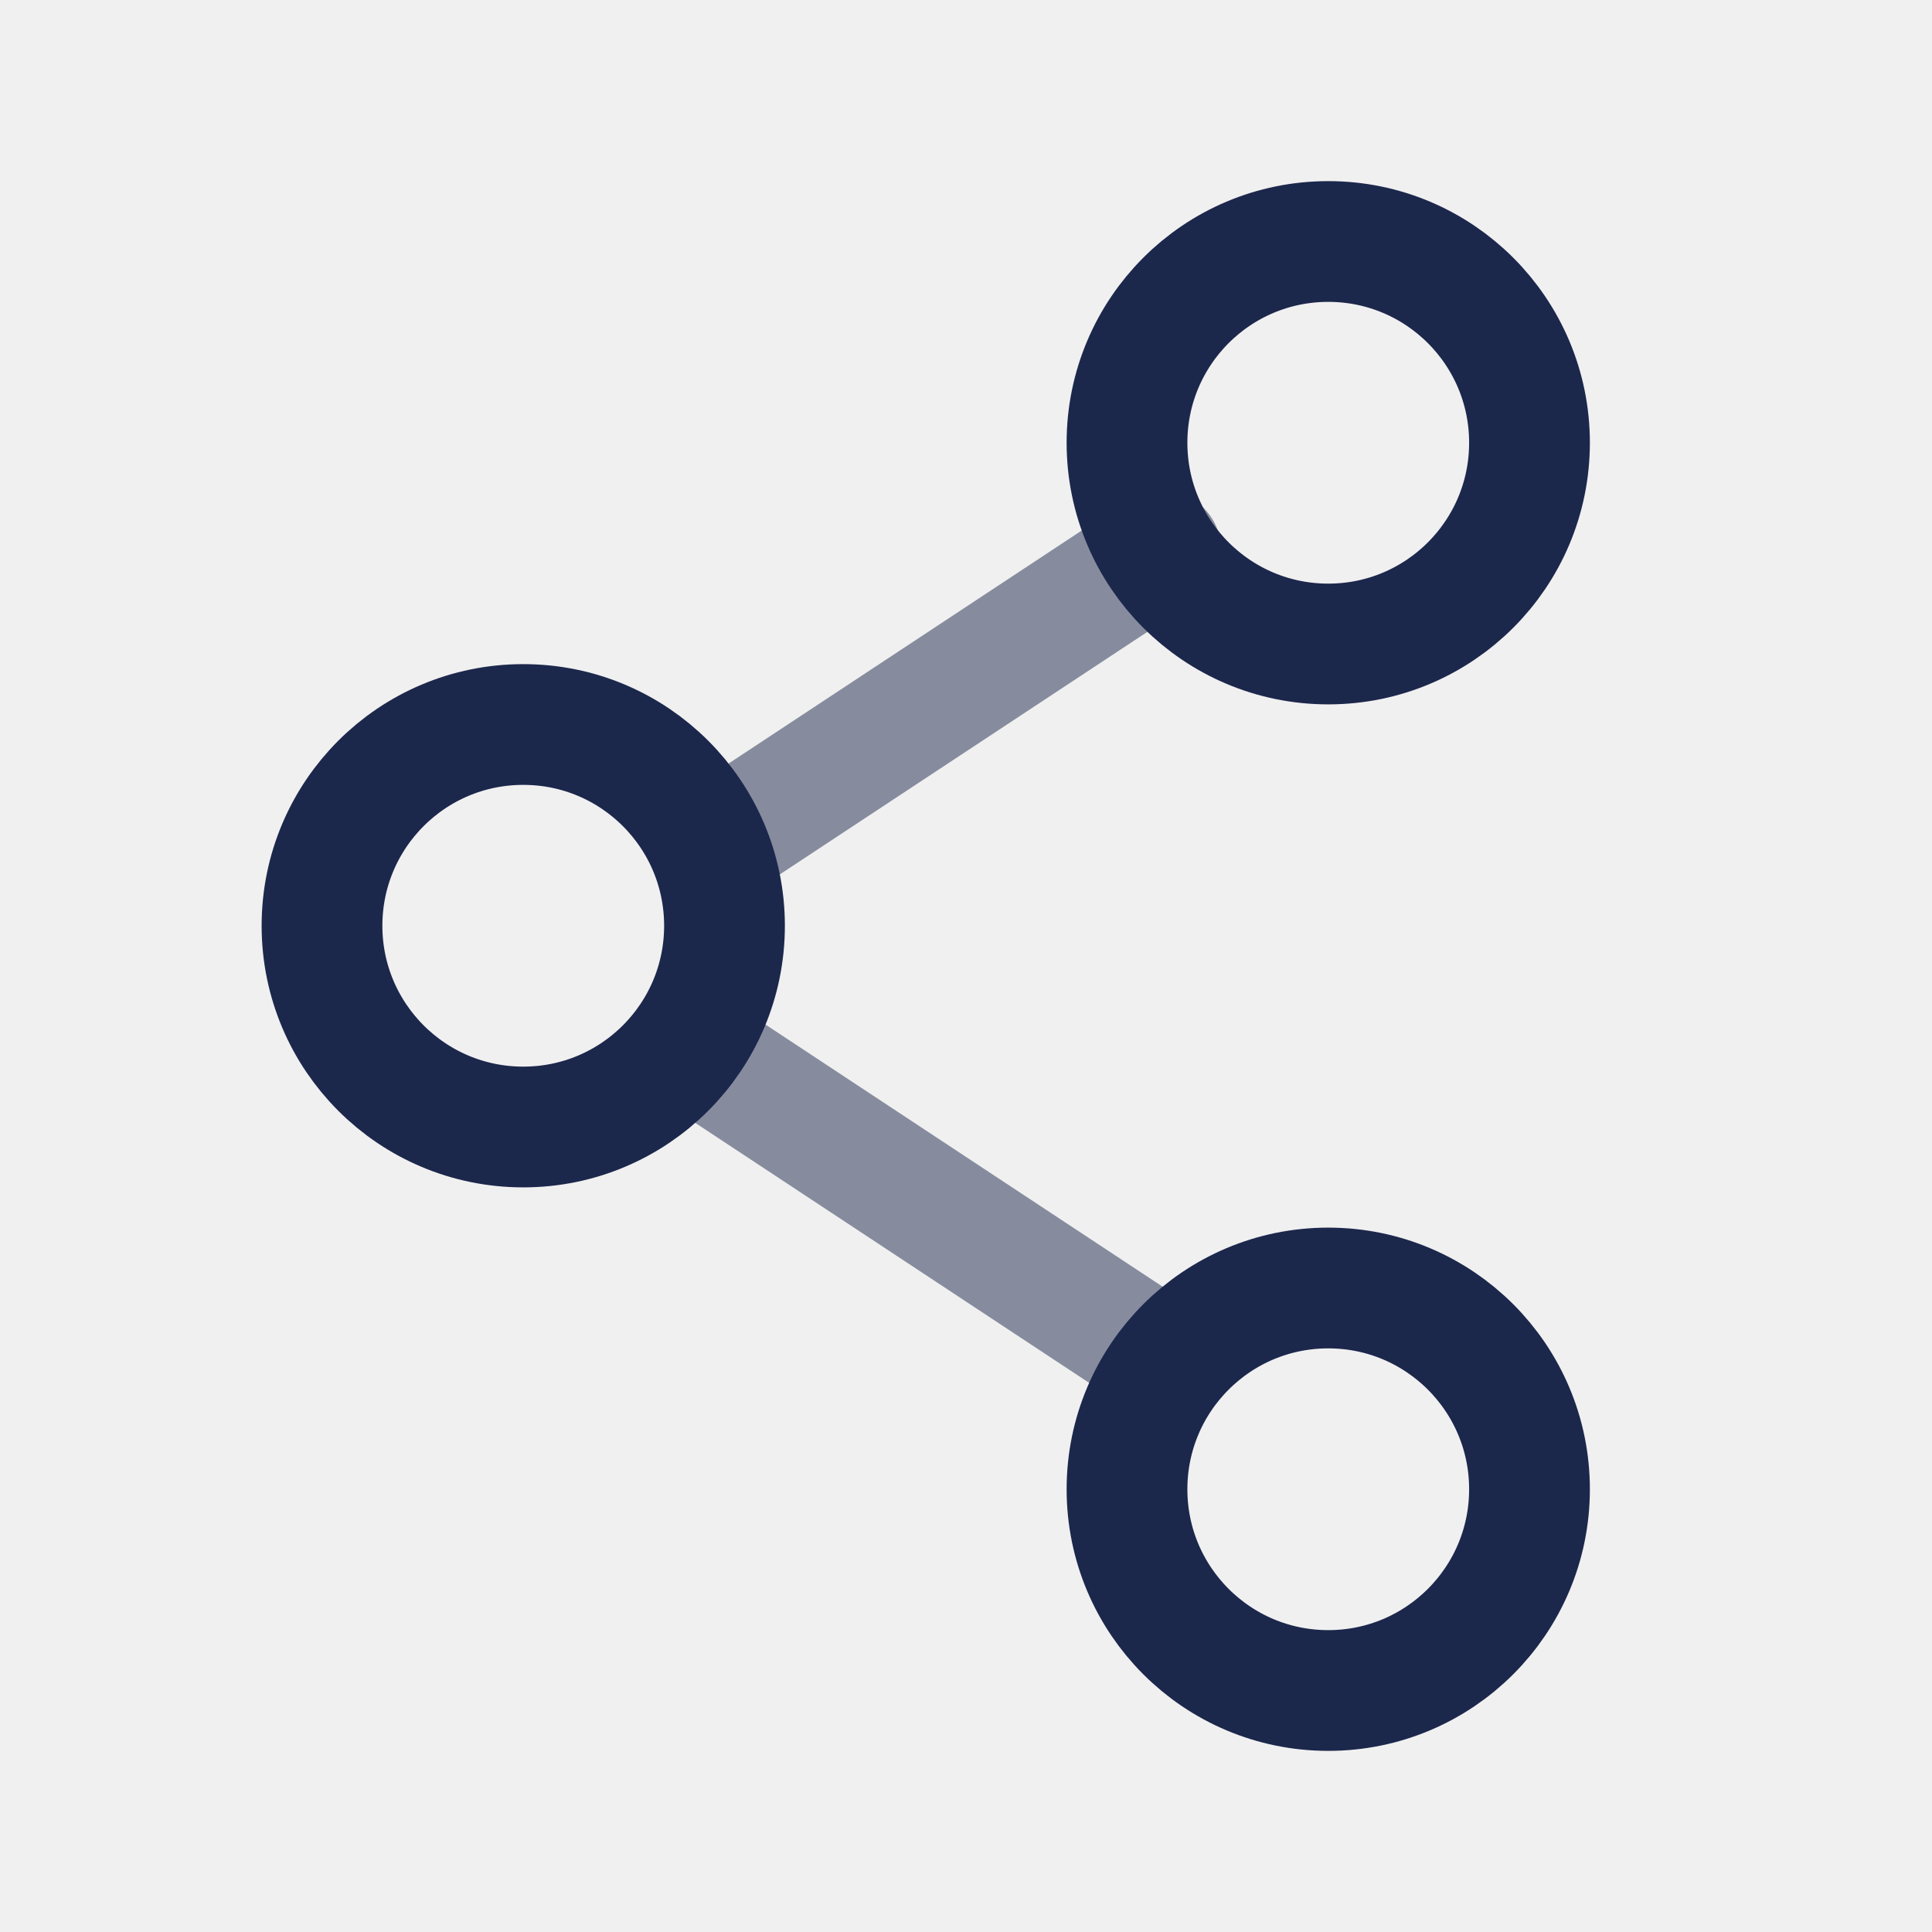
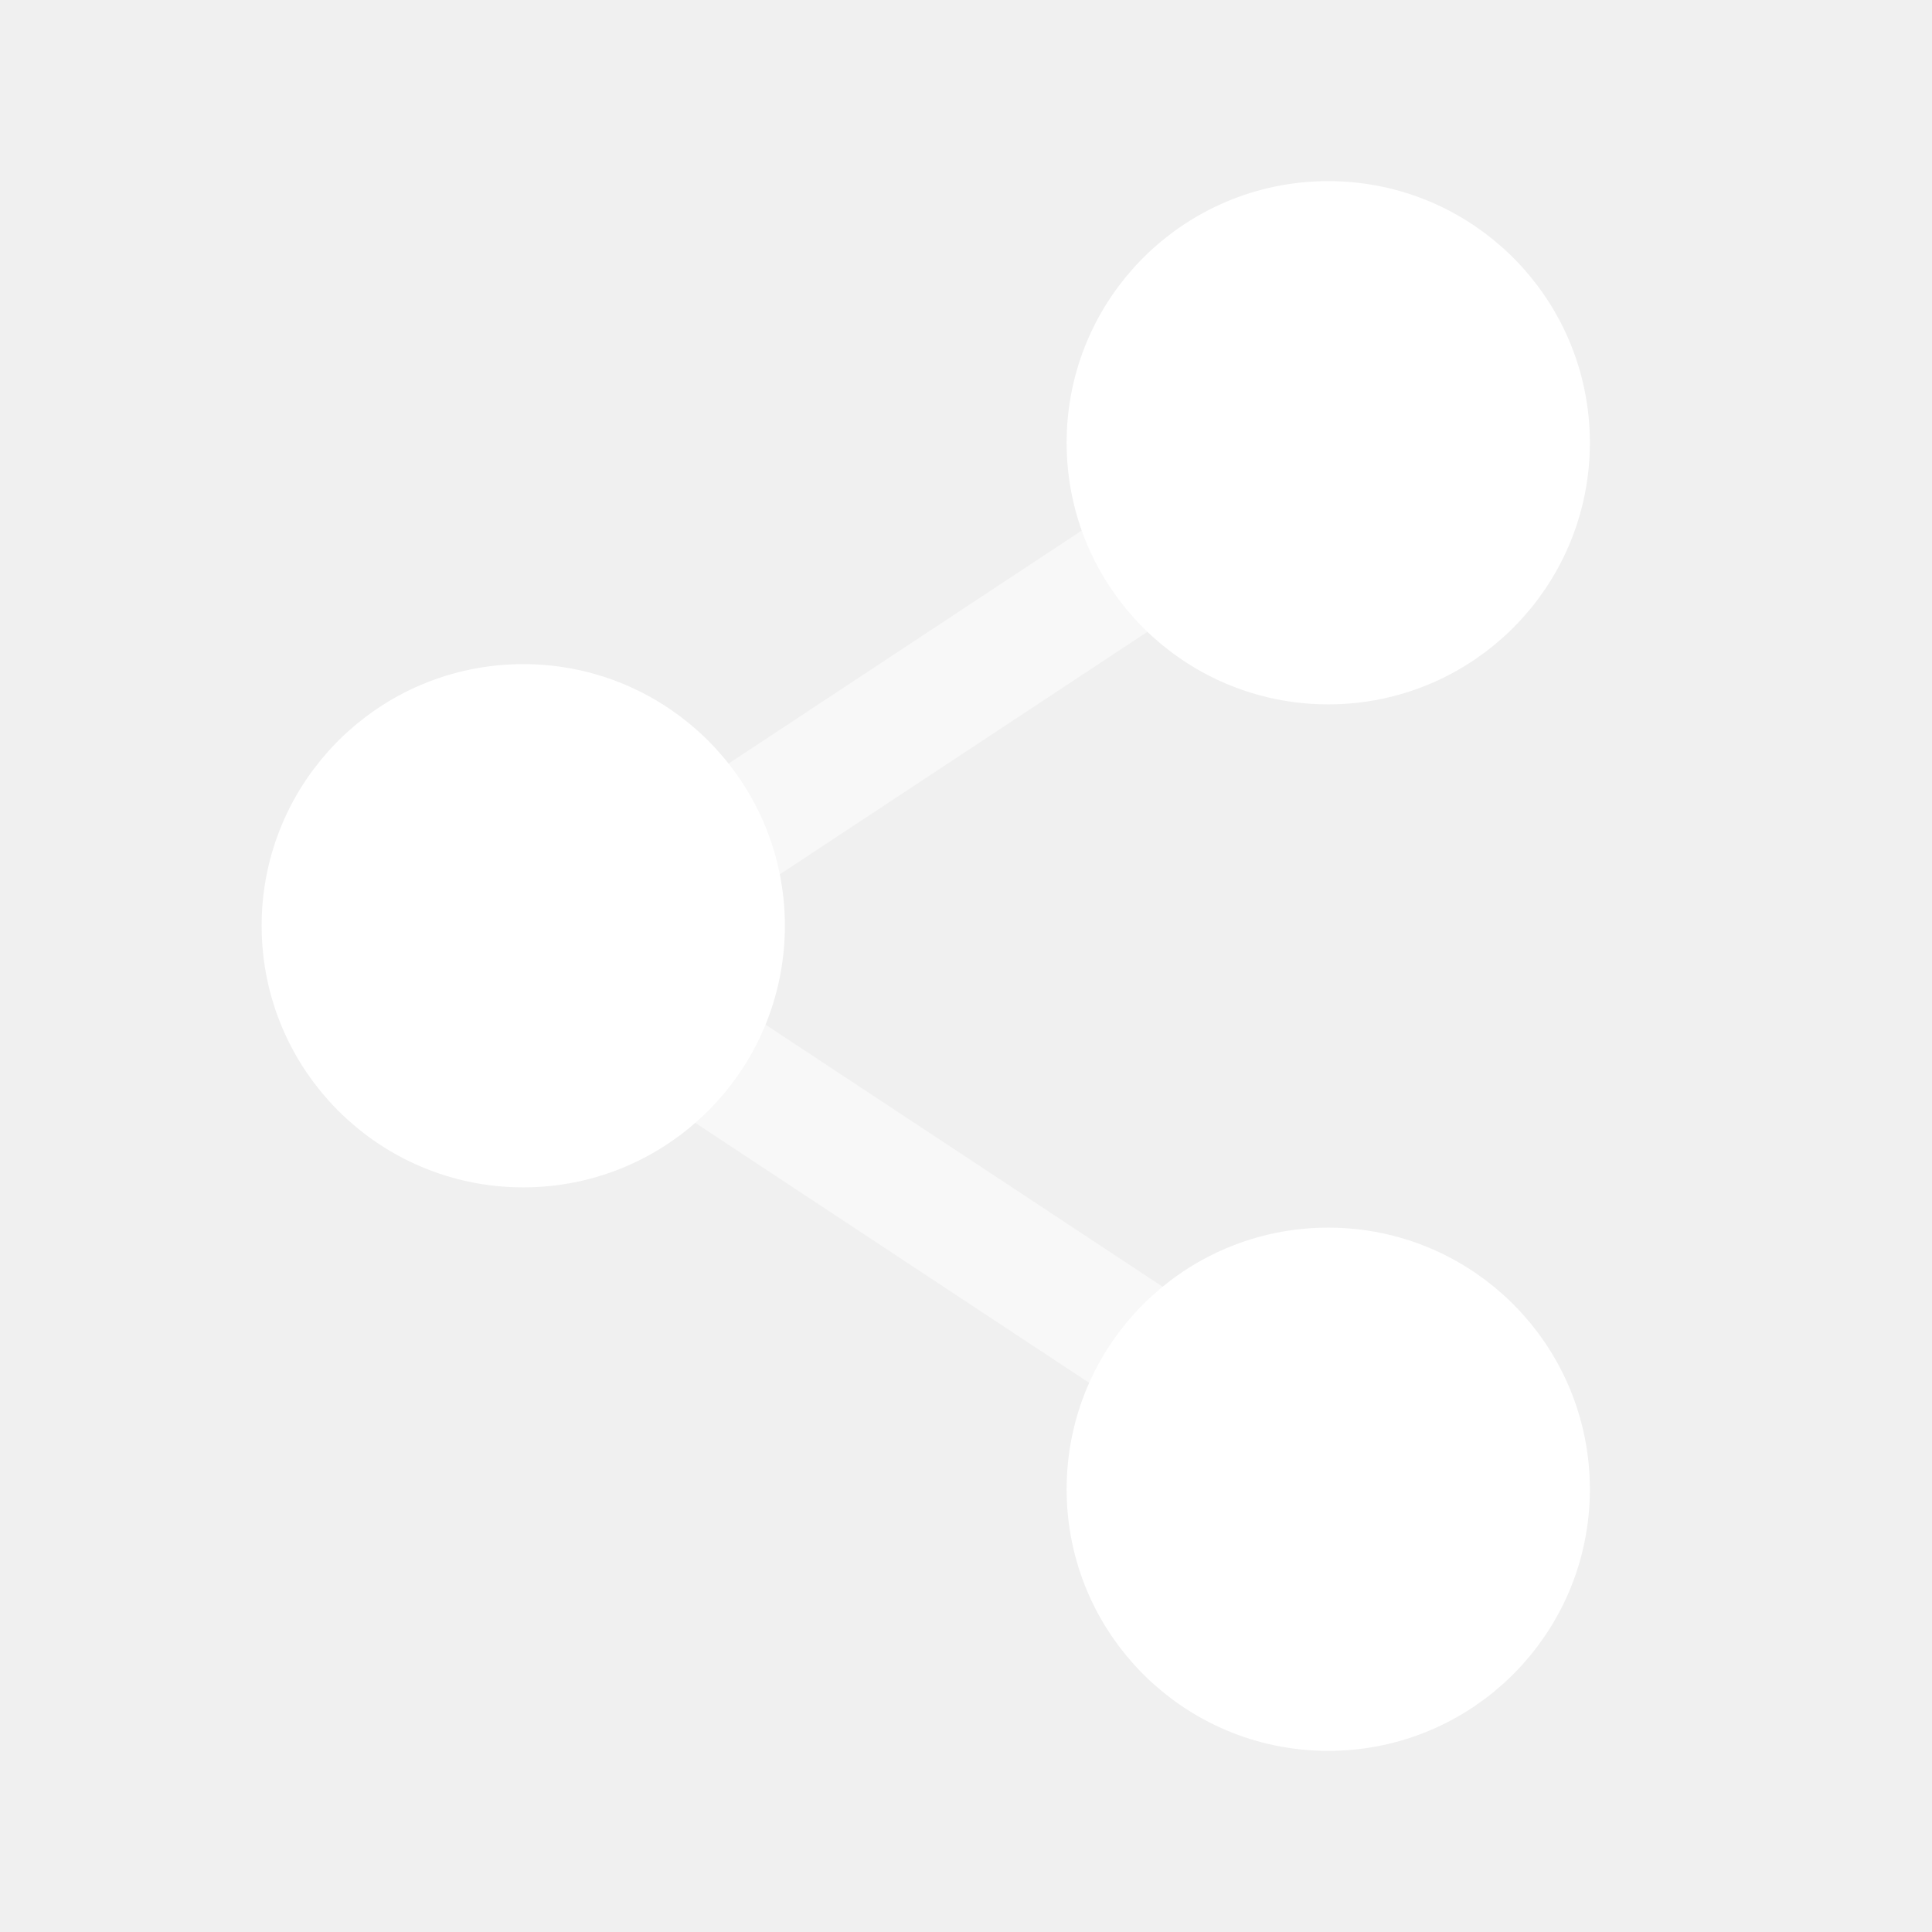
- <svg xmlns="http://www.w3.org/2000/svg" width="800px" height="800px" viewBox="0 0 24 24" fill="none">
-   <path d="M9 11.5C9 12.881 7.881 14 6.5 14C5.119 14 4 12.881 4 11.5C4 10.119 5.119 9 6.5 9C7.881 9 9 10.119 9 11.5Z" stroke="#1C274C" stroke-width="1.5" />
-   <path opacity="0.5" d="M14.321 16.802L9 13.29" stroke="#1C274C" stroke-width="1.5" stroke-linecap="round" />
-   <path opacity="0.5" d="M14.421 6.84L9.1 10.351" stroke="#1C274C" stroke-width="1.5" stroke-linecap="round" />
-   <path d="M19 18.5C19 19.881 17.881 21 16.5 21C15.119 21 14 19.881 14 18.5C14 17.119 15.119 16 16.5 16C17.881 16 19 17.119 19 18.5Z" stroke="#1C274C" stroke-width="1.5" />
-   <path d="M19 5.5C19 6.881 17.881 8 16.5 8C15.119 8 14 6.881 14 5.5C14 4.119 15.119 3 16.5 3C17.881 3 19 4.119 19 5.5Z" stroke="#1C274C" stroke-width="1.5" />
+ <svg xmlns="http://www.w3.org/2000/svg" width="800px" height="800px" viewBox="0 0 24 24" fill="#ffffff">
+   <path d="M9 11.5C9 12.881 7.881 14 6.5 14C5.119 14 4 12.881 4 11.5C4 10.119 5.119 9 6.5 9C7.881 9 9 10.119 9 11.5Z" stroke="#ffffff" stroke-width="1.5" />
+   <path opacity="0.5" d="M14.321 16.802L9 13.29" stroke="#ffffff" stroke-width="1.5" stroke-linecap="round" />
+   <path opacity="0.5" d="M14.421 6.84L9.1 10.351" stroke="#ffffff" stroke-width="1.5" stroke-linecap="round" />
+   <path d="M19 18.5C19 19.881 17.881 21 16.5 21C15.119 21 14 19.881 14 18.5C14 17.119 15.119 16 16.5 16C17.881 16 19 17.119 19 18.5Z" stroke="#ffffff" stroke-width="1.5" />
+   <path d="M19 5.5C19 6.881 17.881 8 16.5 8C15.119 8 14 6.881 14 5.5C14 4.119 15.119 3 16.5 3C17.881 3 19 4.119 19 5.5Z" stroke="#ffffff" stroke-width="1.5" />
</svg>
